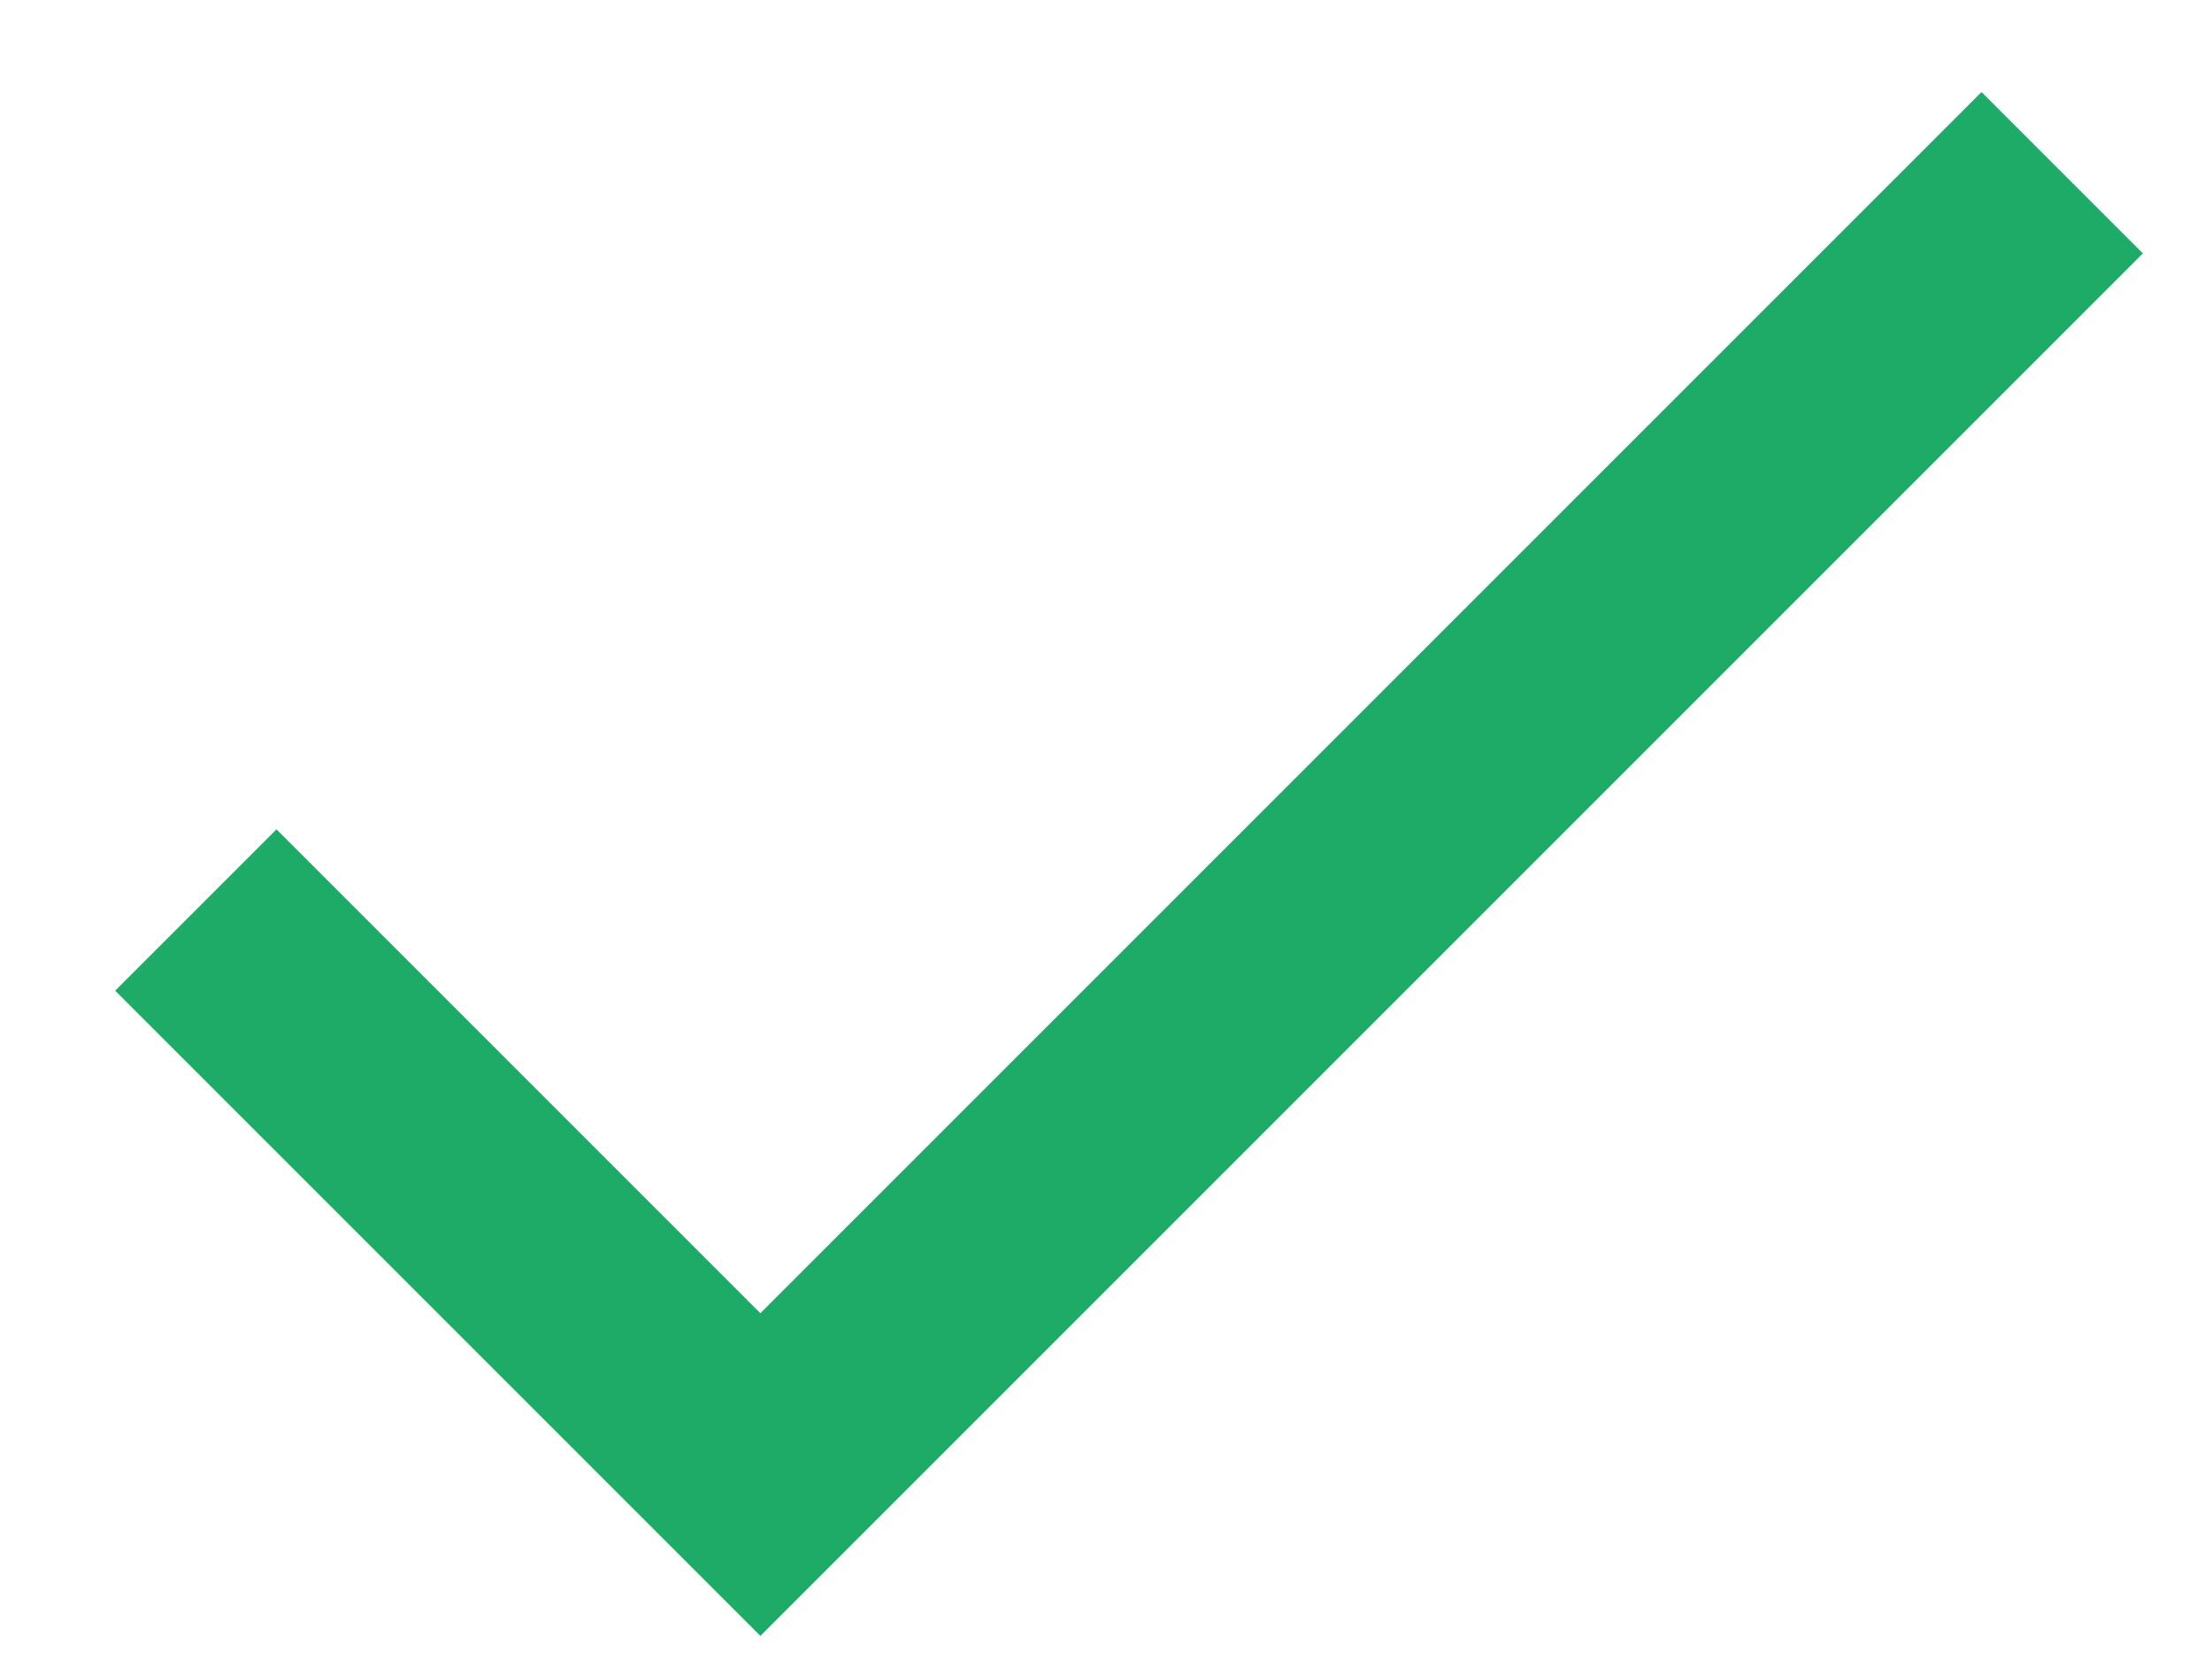
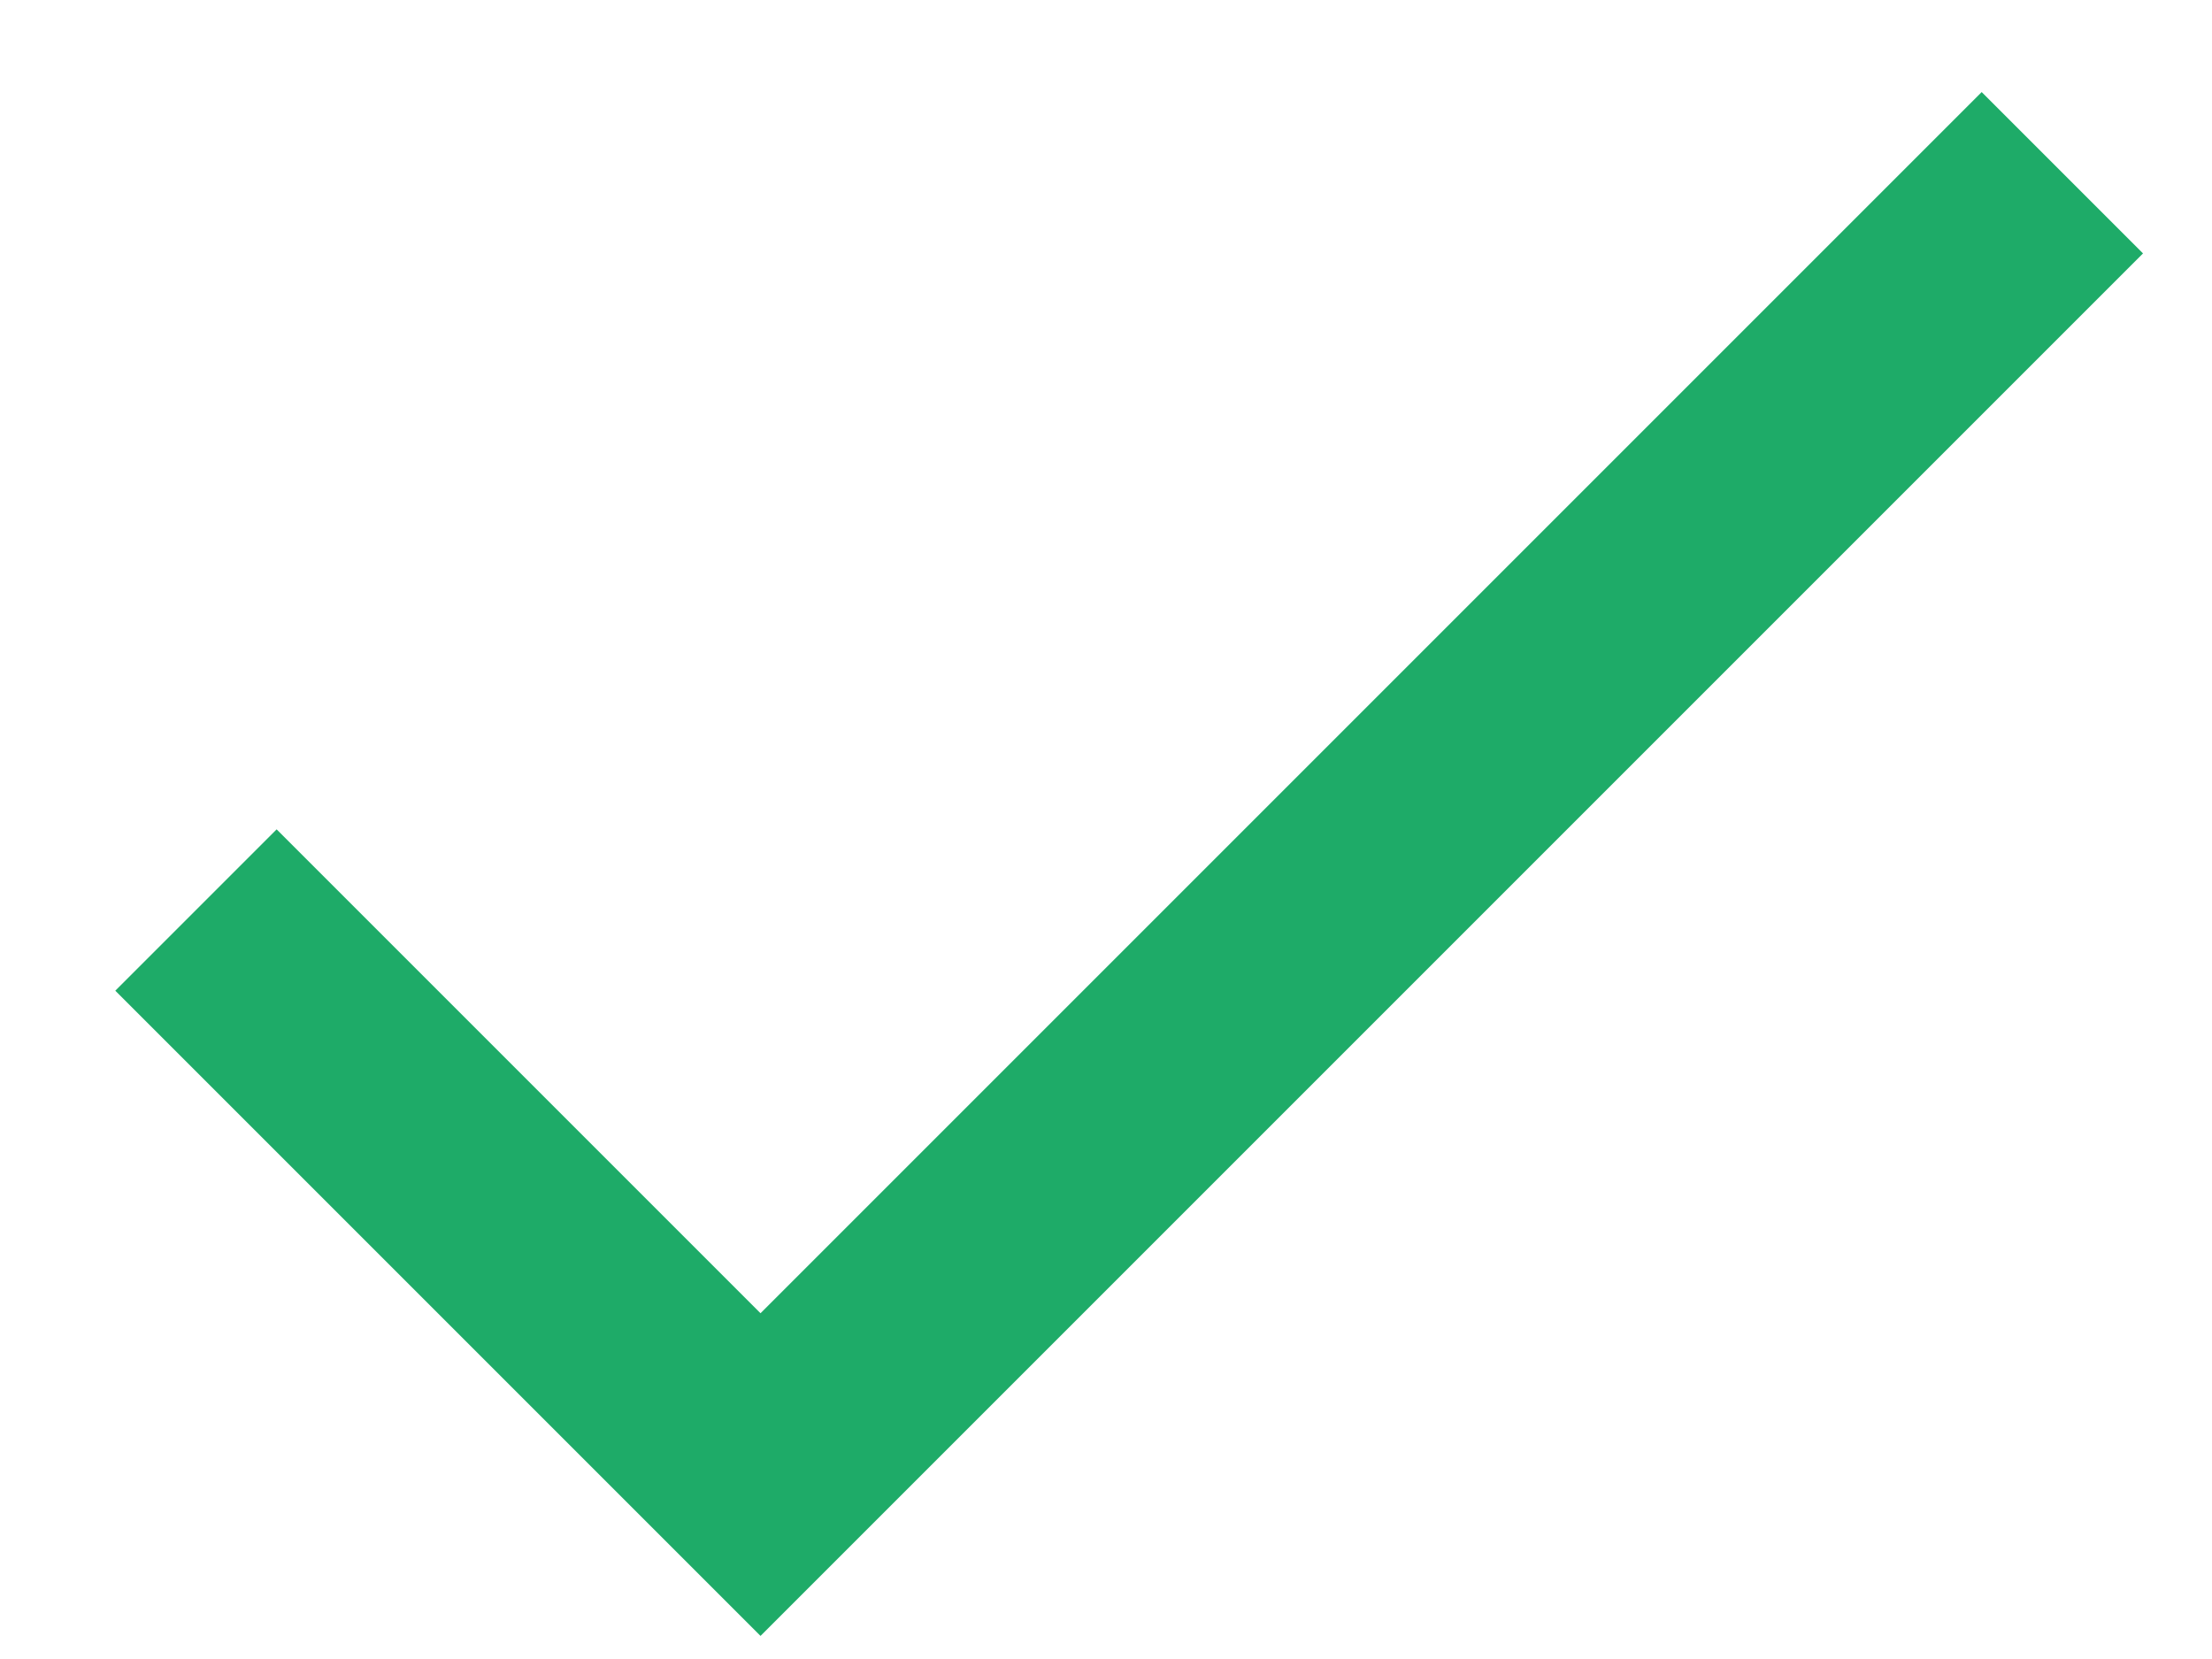
<svg xmlns="http://www.w3.org/2000/svg" width="16" height="12" viewBox="0 0 16 12" fill="none">
-   <path d="M5.5 9.499L2 5.999L0.833 7.166L5.5 11.833L15.5 1.833L14.333 0.666L5.5 9.499Z" fill="#1EAB68" />
+   <path d="M5.501 9.499L2.001 5.999L0.834 7.166L5.501 11.833L15.501 1.833L14.334 0.666L5.501 9.499Z" fill="#1EAB68" />
</svg>
